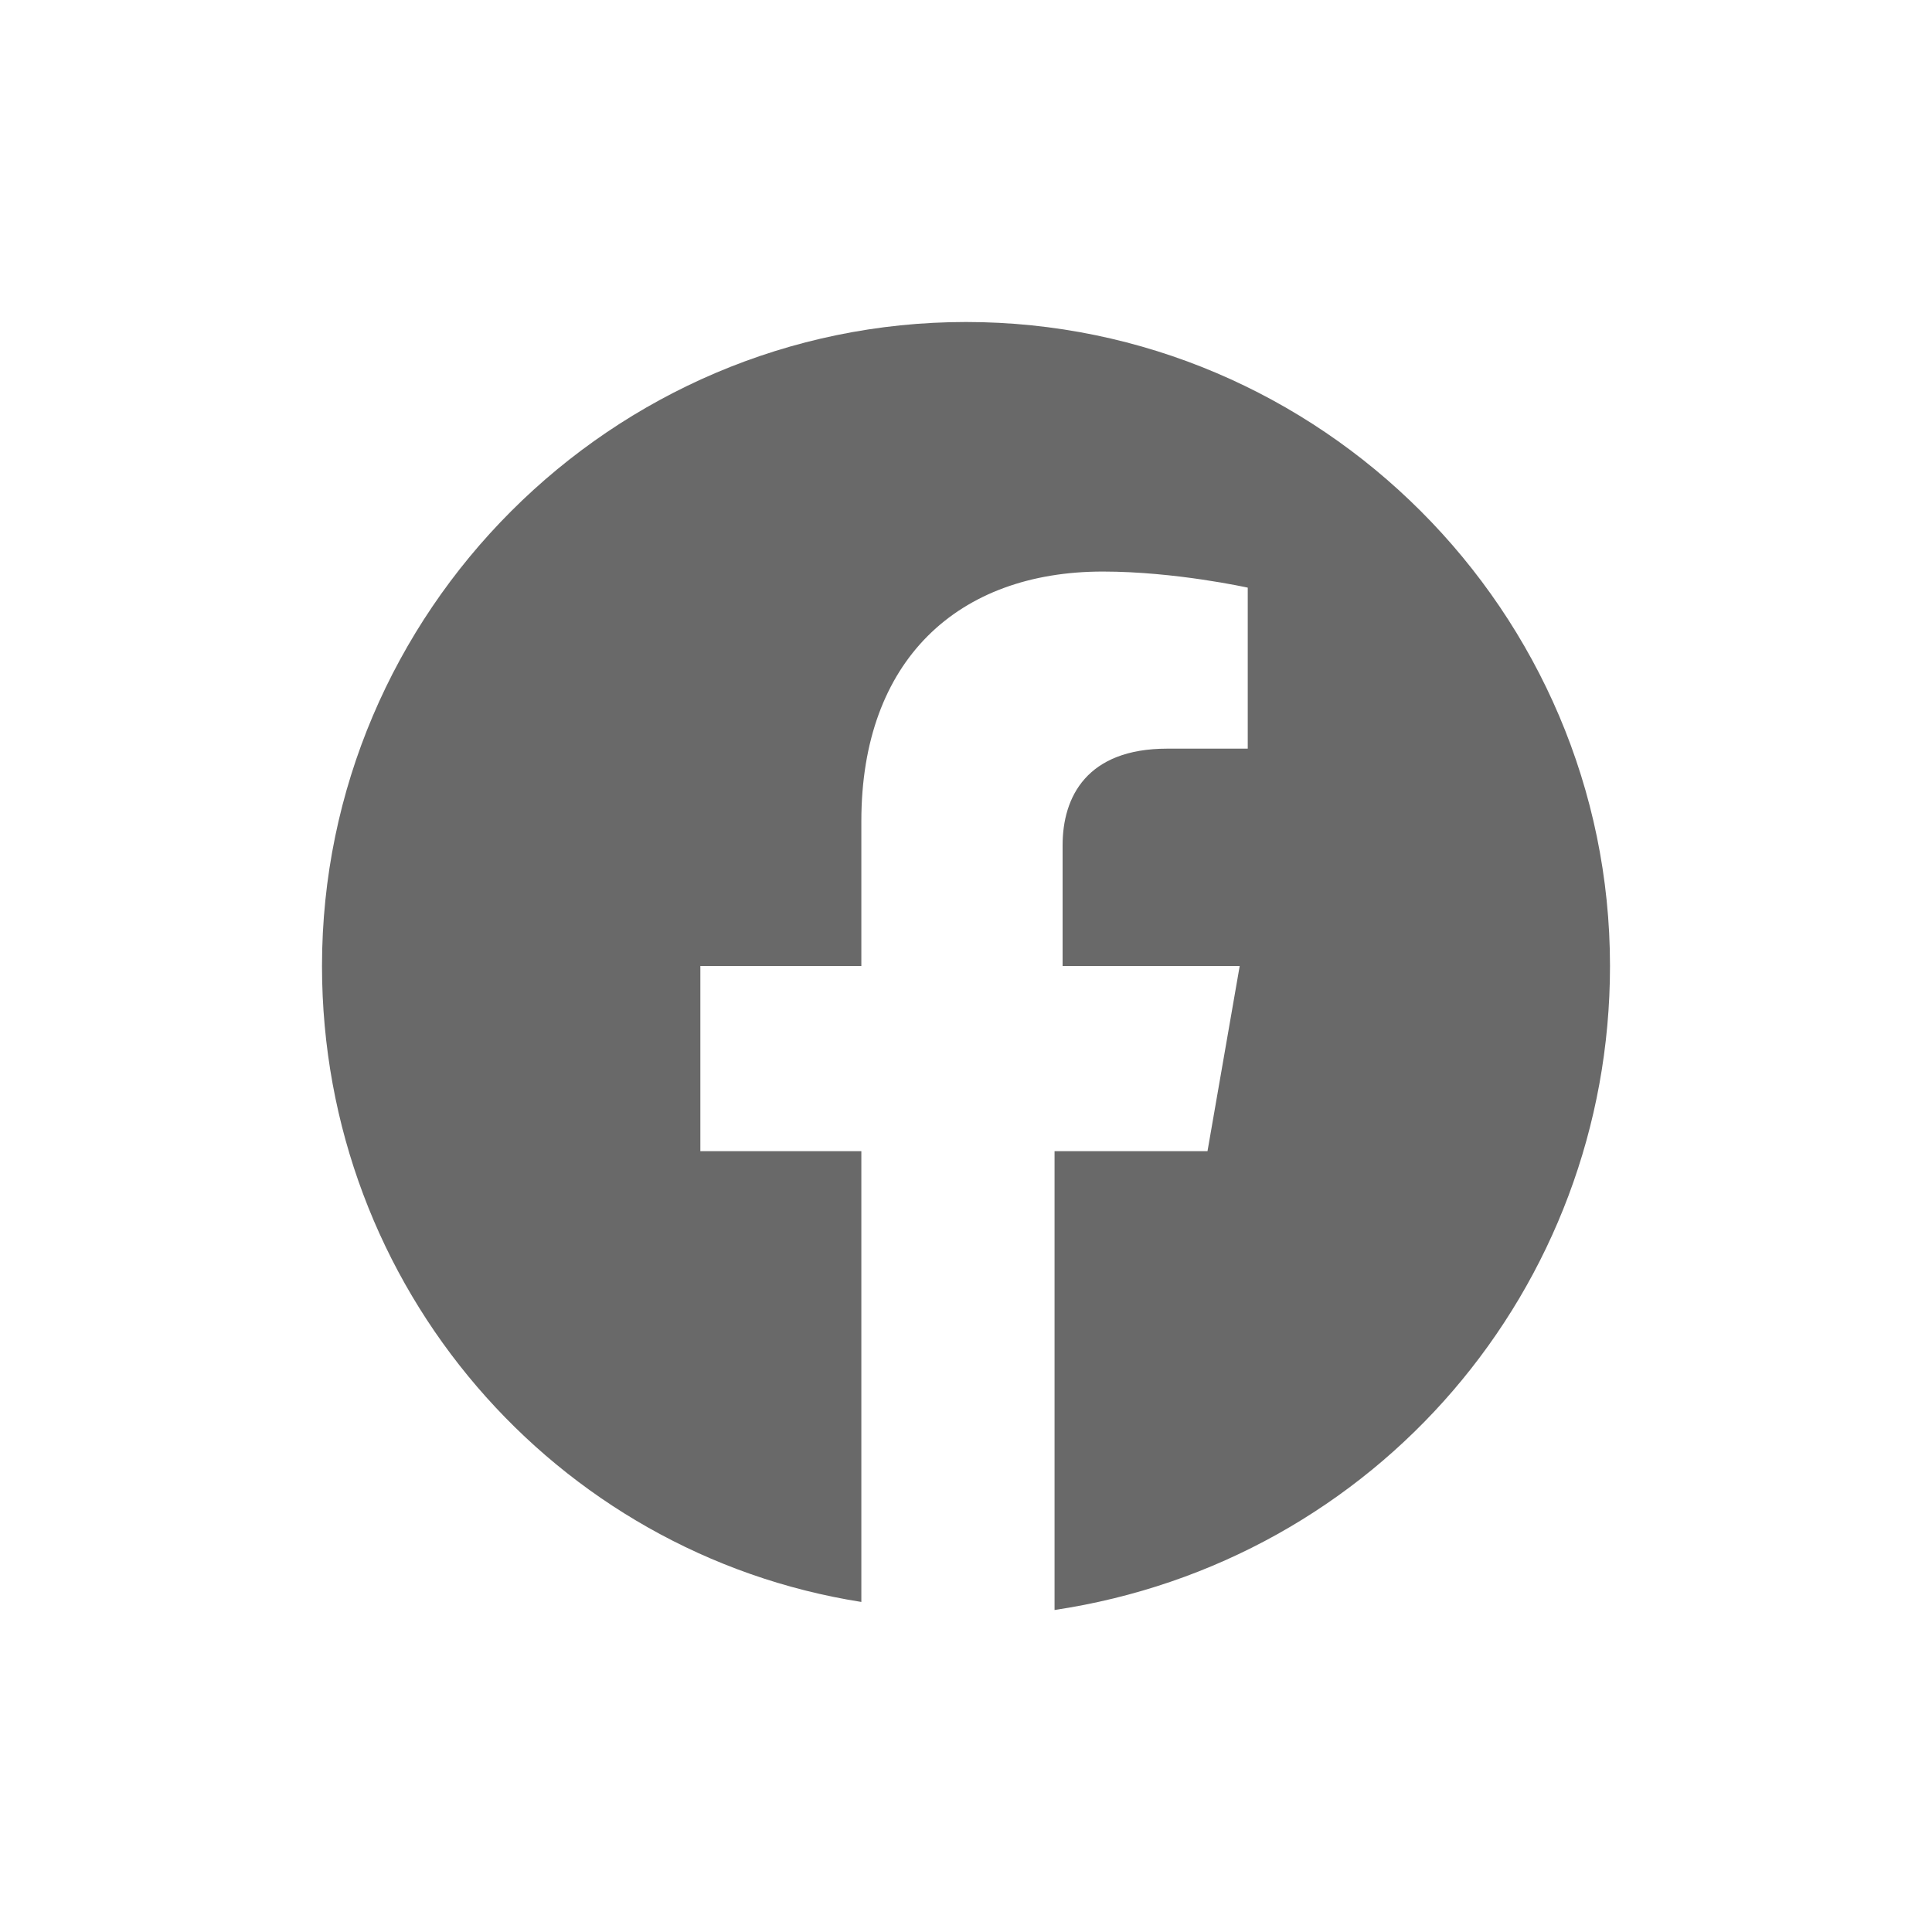
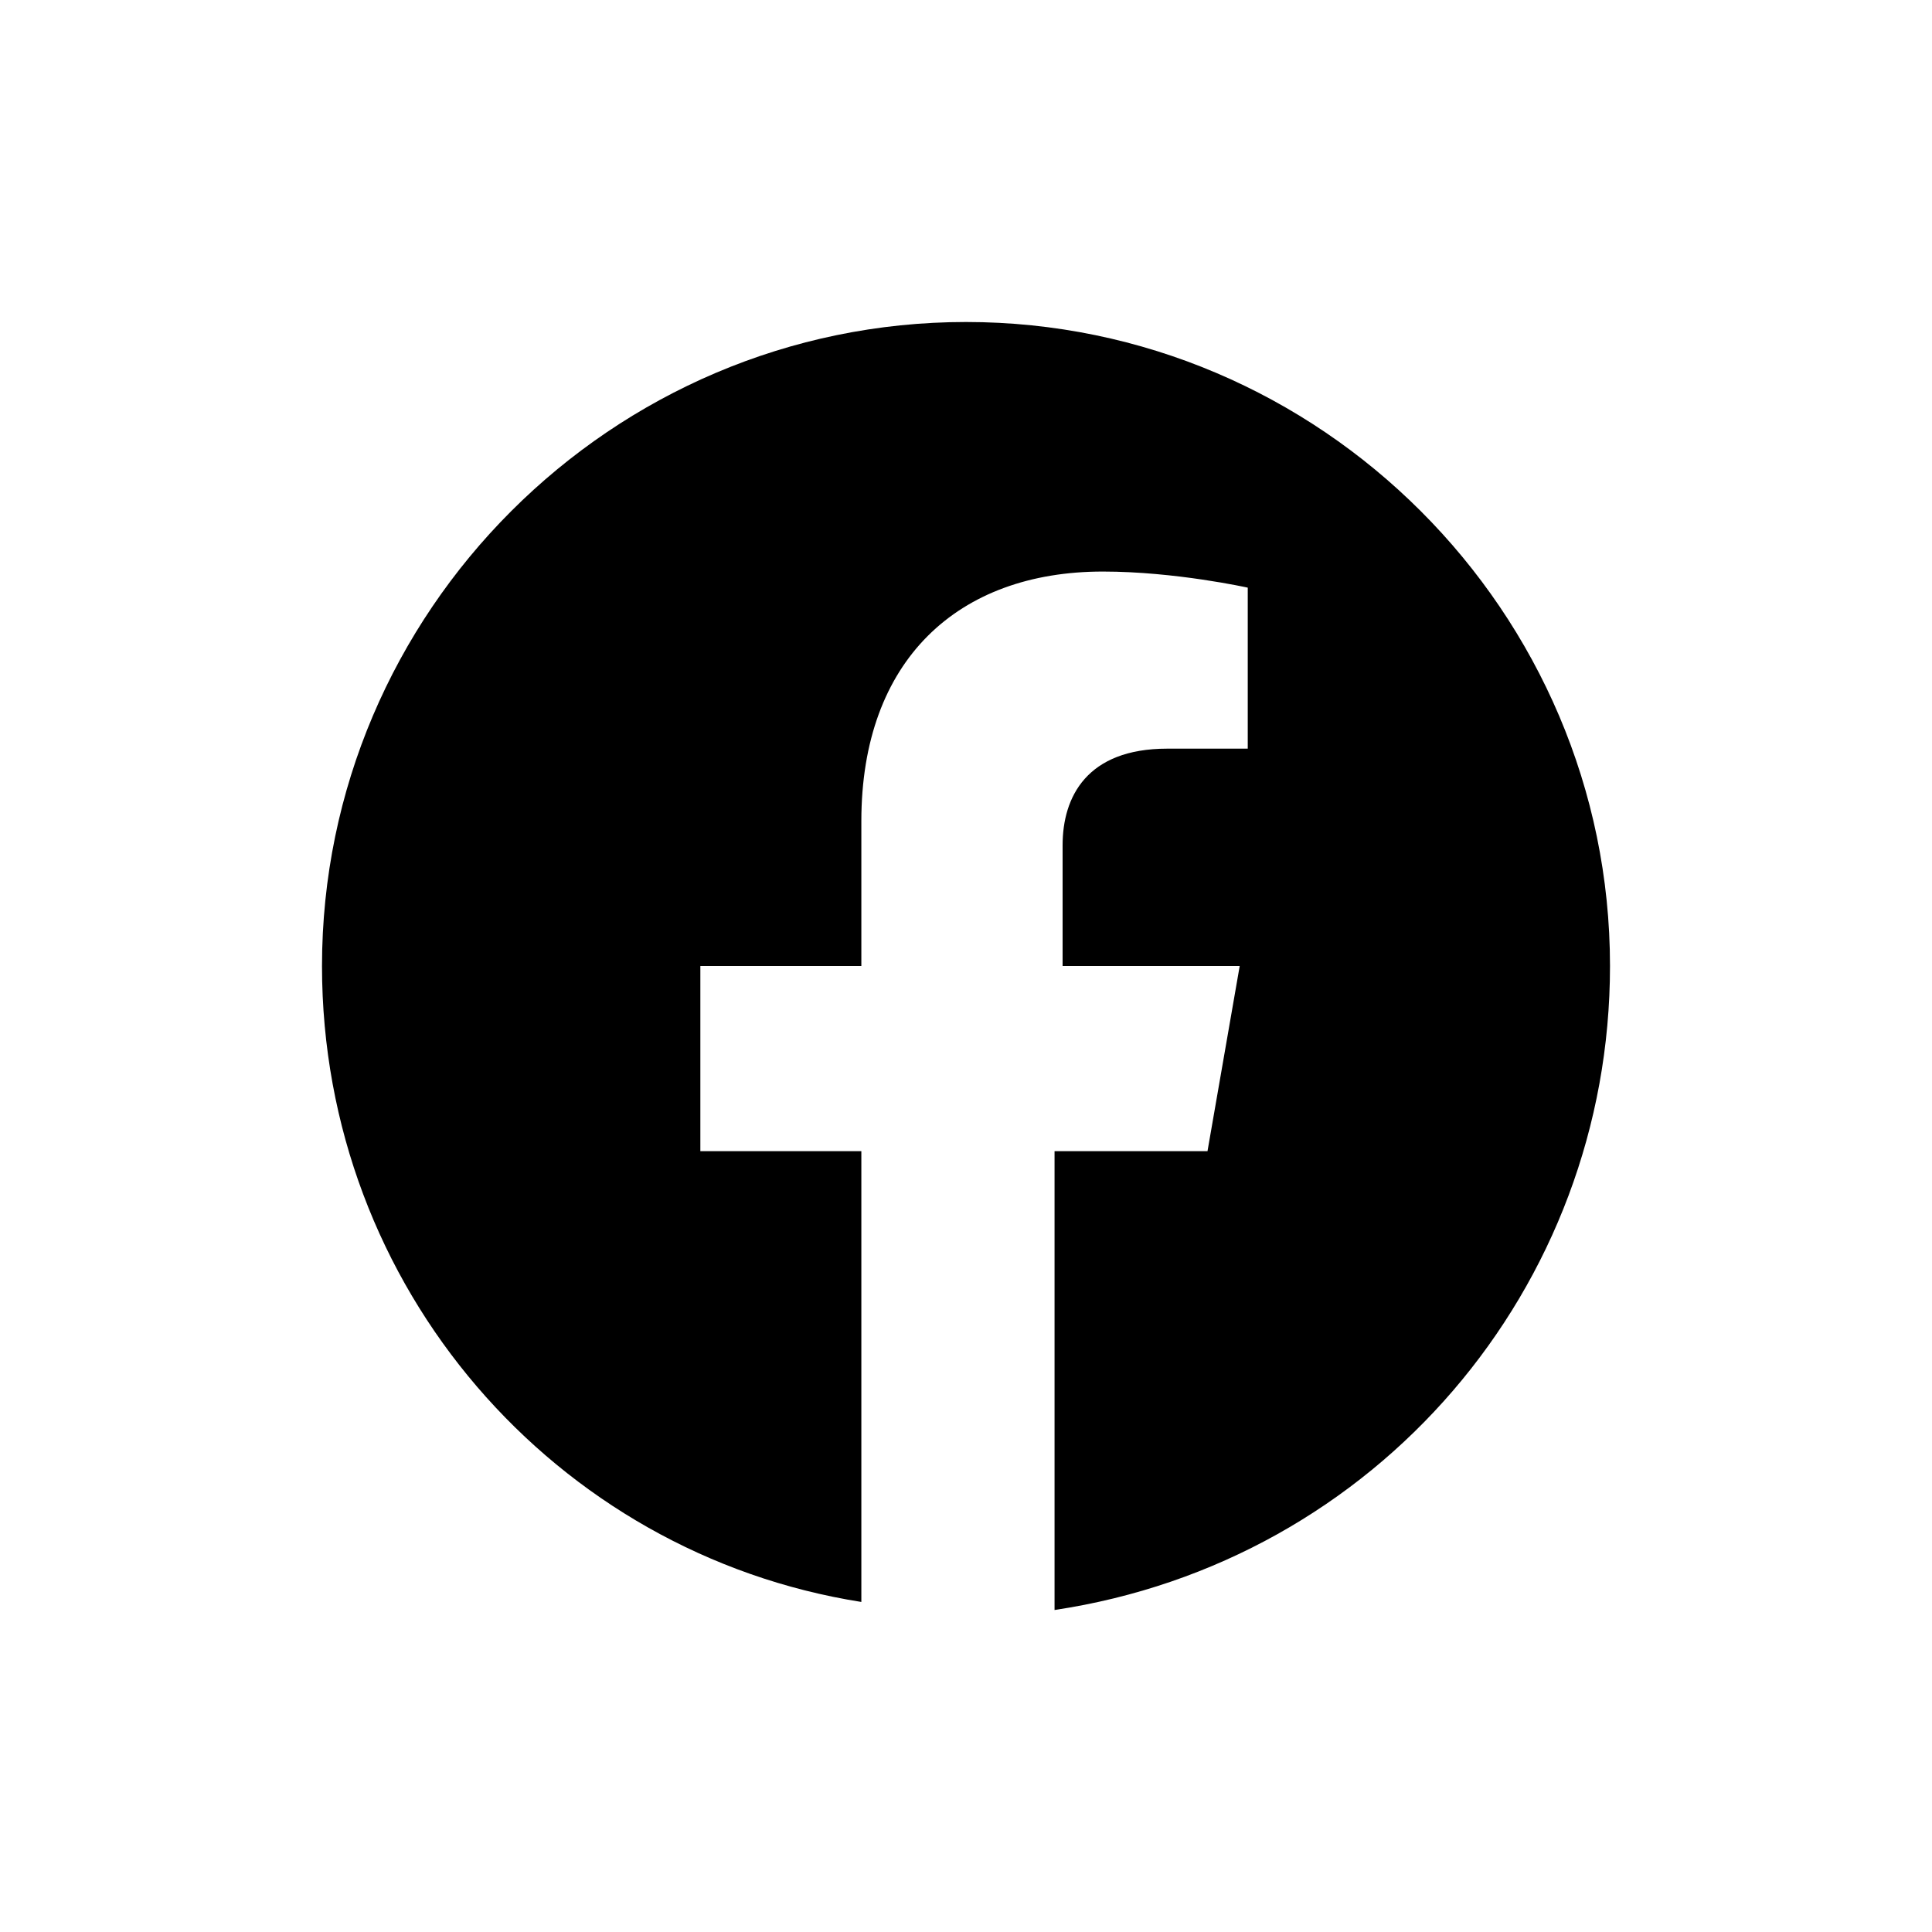
<svg xmlns="http://www.w3.org/2000/svg" width="24" height="24" viewBox="0 0 24 24" fill="none">
-   <path d="M20 12C20 7.6 16.4 4 12 4C7.6 4 4 7.6 4 12C4 16 6.9 19.3 10.7 19.9V14.3H8.7V12H10.7V10.2C10.7 8.2 11.9 7.1 13.7 7.1C14.6 7.1 15.5 7.3 15.5 7.3V9.3H14.5C13.5 9.3 13.2 9.9 13.2 10.5V12H15.4L15 14.3H13.1V20C17.1 19.4 20 16 20 12Z" fill="#696969" />
+   <path d="M20 12C20 7.6 16.4 4 12 4C7.6 4 4 7.6 4 12C4 16 6.9 19.3 10.7 19.9V14.3H8.7V12H10.7V10.2C10.7 8.2 11.9 7.1 13.7 7.1C14.6 7.1 15.5 7.3 15.5 7.3V9.3H14.5C13.5 9.3 13.2 9.9 13.2 10.5V12H15.4L15 14.3H13.1V20C17.1 19.4 20 16 20 12Z" fill="#000000" />
</svg>
